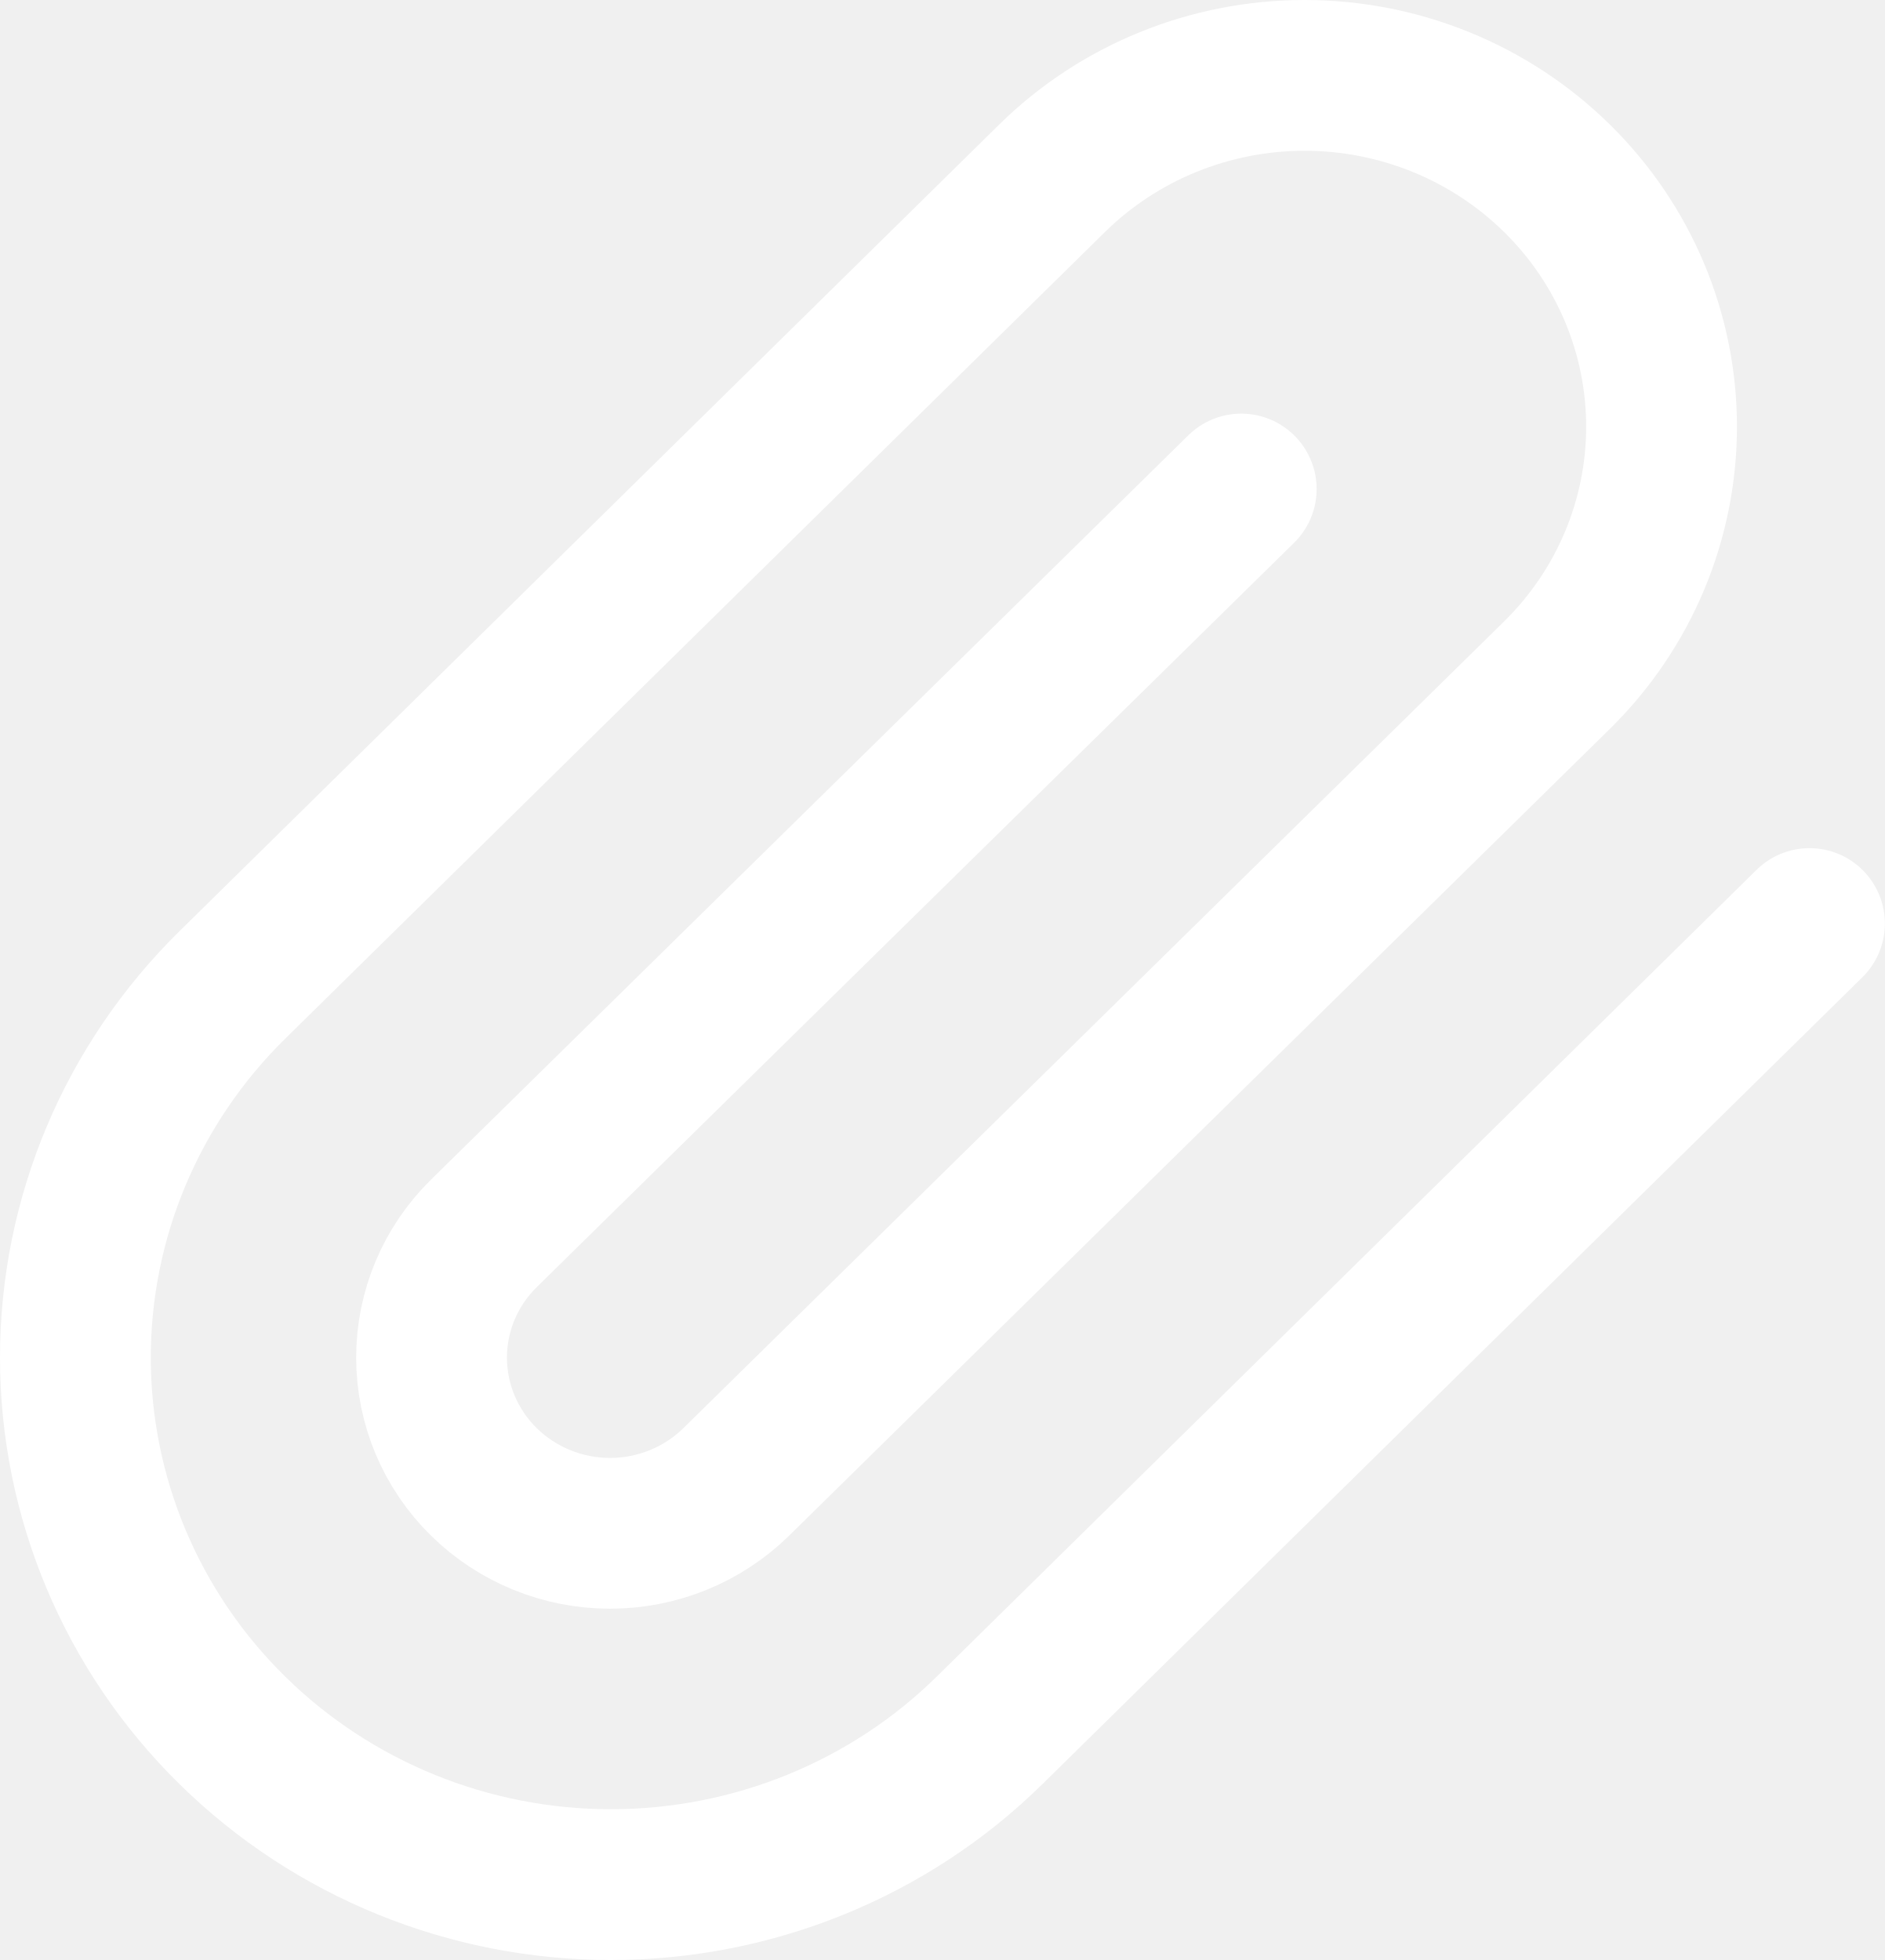
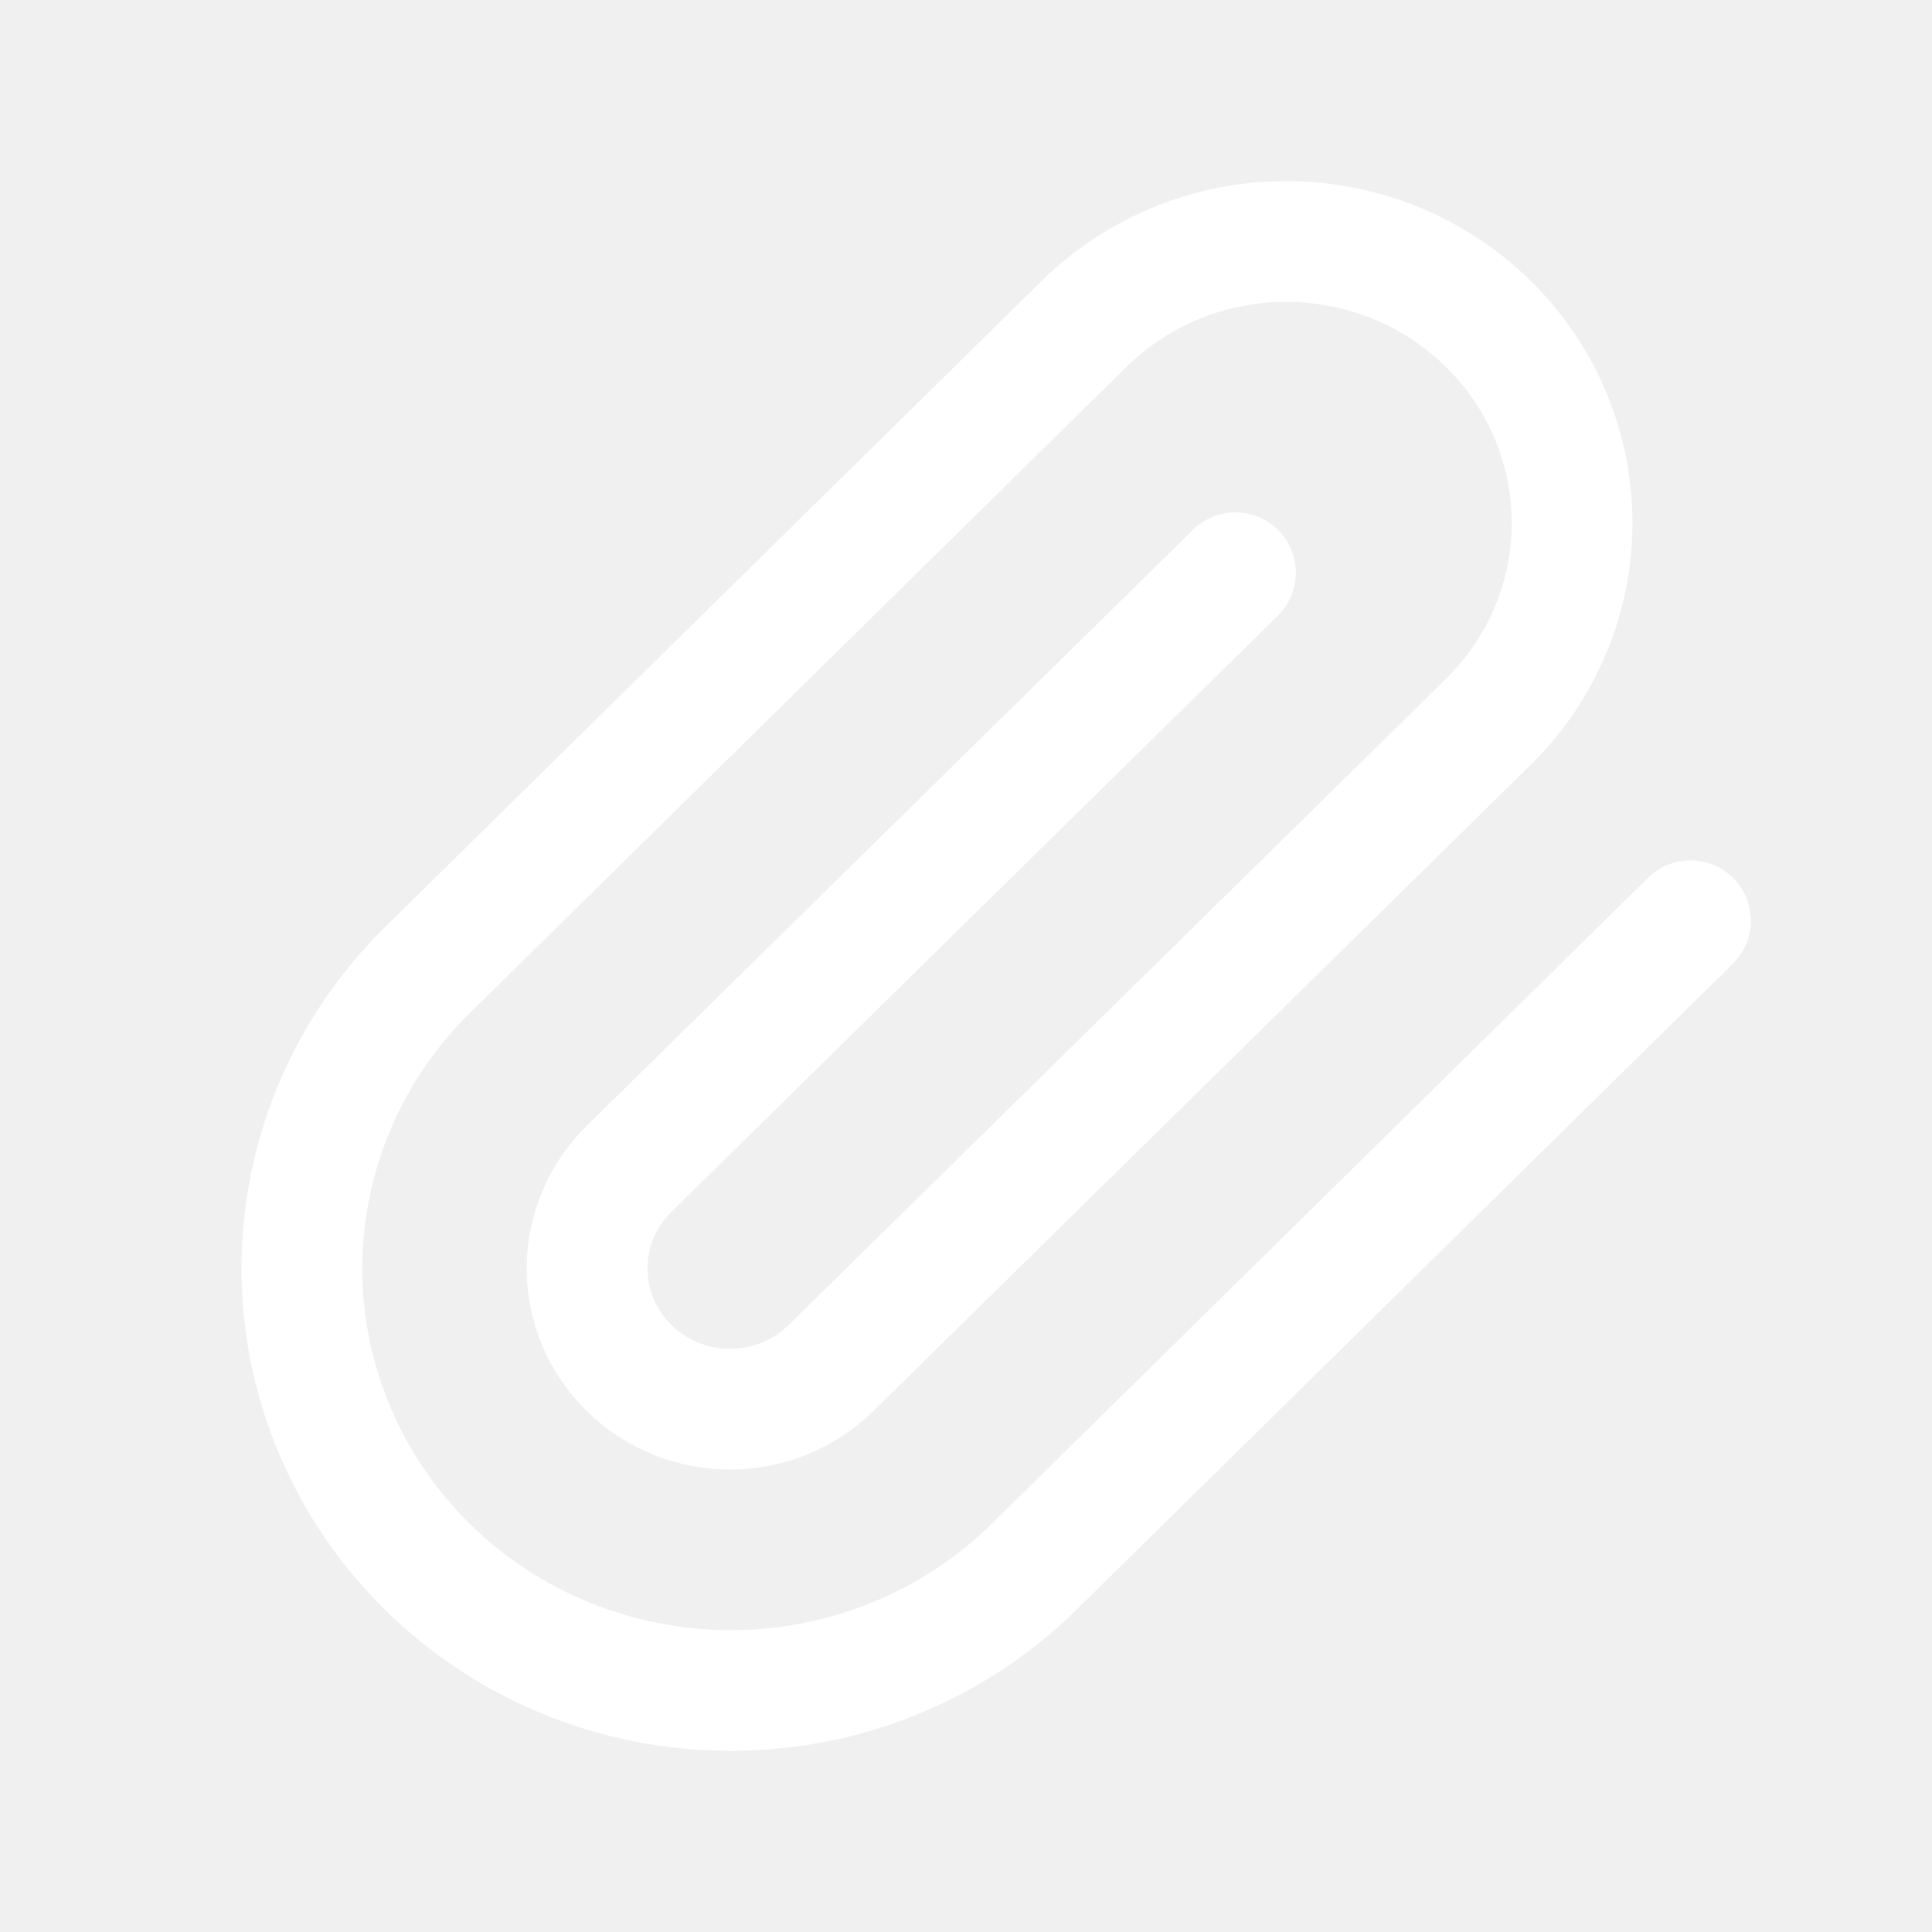
- <svg xmlns="http://www.w3.org/2000/svg" width="25" height="26" viewBox="0 0 25 26" fill="none">
-   <path d="M24 12.251L13.126 22.953C11.794 24.264 9.987 25 8.103 25C6.219 25 4.413 24.264 3.081 22.953C1.748 21.642 1 19.863 1 18.009C1 16.155 1.748 14.377 3.081 13.066L13.954 2.365C14.842 1.491 16.047 1 17.303 1C18.559 1 19.763 1.491 20.651 2.365C21.54 3.239 22.038 4.424 22.038 5.66C22.038 6.896 21.54 8.082 20.651 8.956L9.766 19.657C9.322 20.094 8.719 20.34 8.091 20.34C7.464 20.34 6.861 20.094 6.417 19.657C5.973 19.22 5.724 18.627 5.724 18.009C5.724 17.391 5.973 16.799 6.417 16.362L16.463 6.487" stroke="white" stroke-width="2" stroke-linecap="round" stroke-linejoin="round" />
+ <svg xmlns="http://www.w3.org/2000/svg" width="24" height="24" viewBox="0 0 24 24" fill="none">
+   <path d="M21 11.438L12.845 19.464C11.845 20.448 10.49 21 9.077 21C7.665 21 6.309 20.448 5.31 19.464C4.311 18.481 3.75 17.148 3.75 15.757C3.75 14.367 4.311 13.033 5.31 12.05L13.466 4.024C14.132 3.368 15.035 3 15.977 3C16.919 3 17.823 3.368 18.489 4.024C19.155 4.679 19.529 5.568 19.529 6.495C19.529 7.422 19.155 8.311 18.489 8.967L10.324 16.993C9.991 17.321 9.54 17.505 9.069 17.505C8.598 17.505 8.146 17.321 7.813 16.993C7.48 16.665 7.293 16.221 7.293 15.757C7.293 15.293 7.48 14.849 7.813 14.521L15.347 7.115" stroke="white" stroke-width="1.5" stroke-linecap="round" stroke-linejoin="round" />
</svg>
